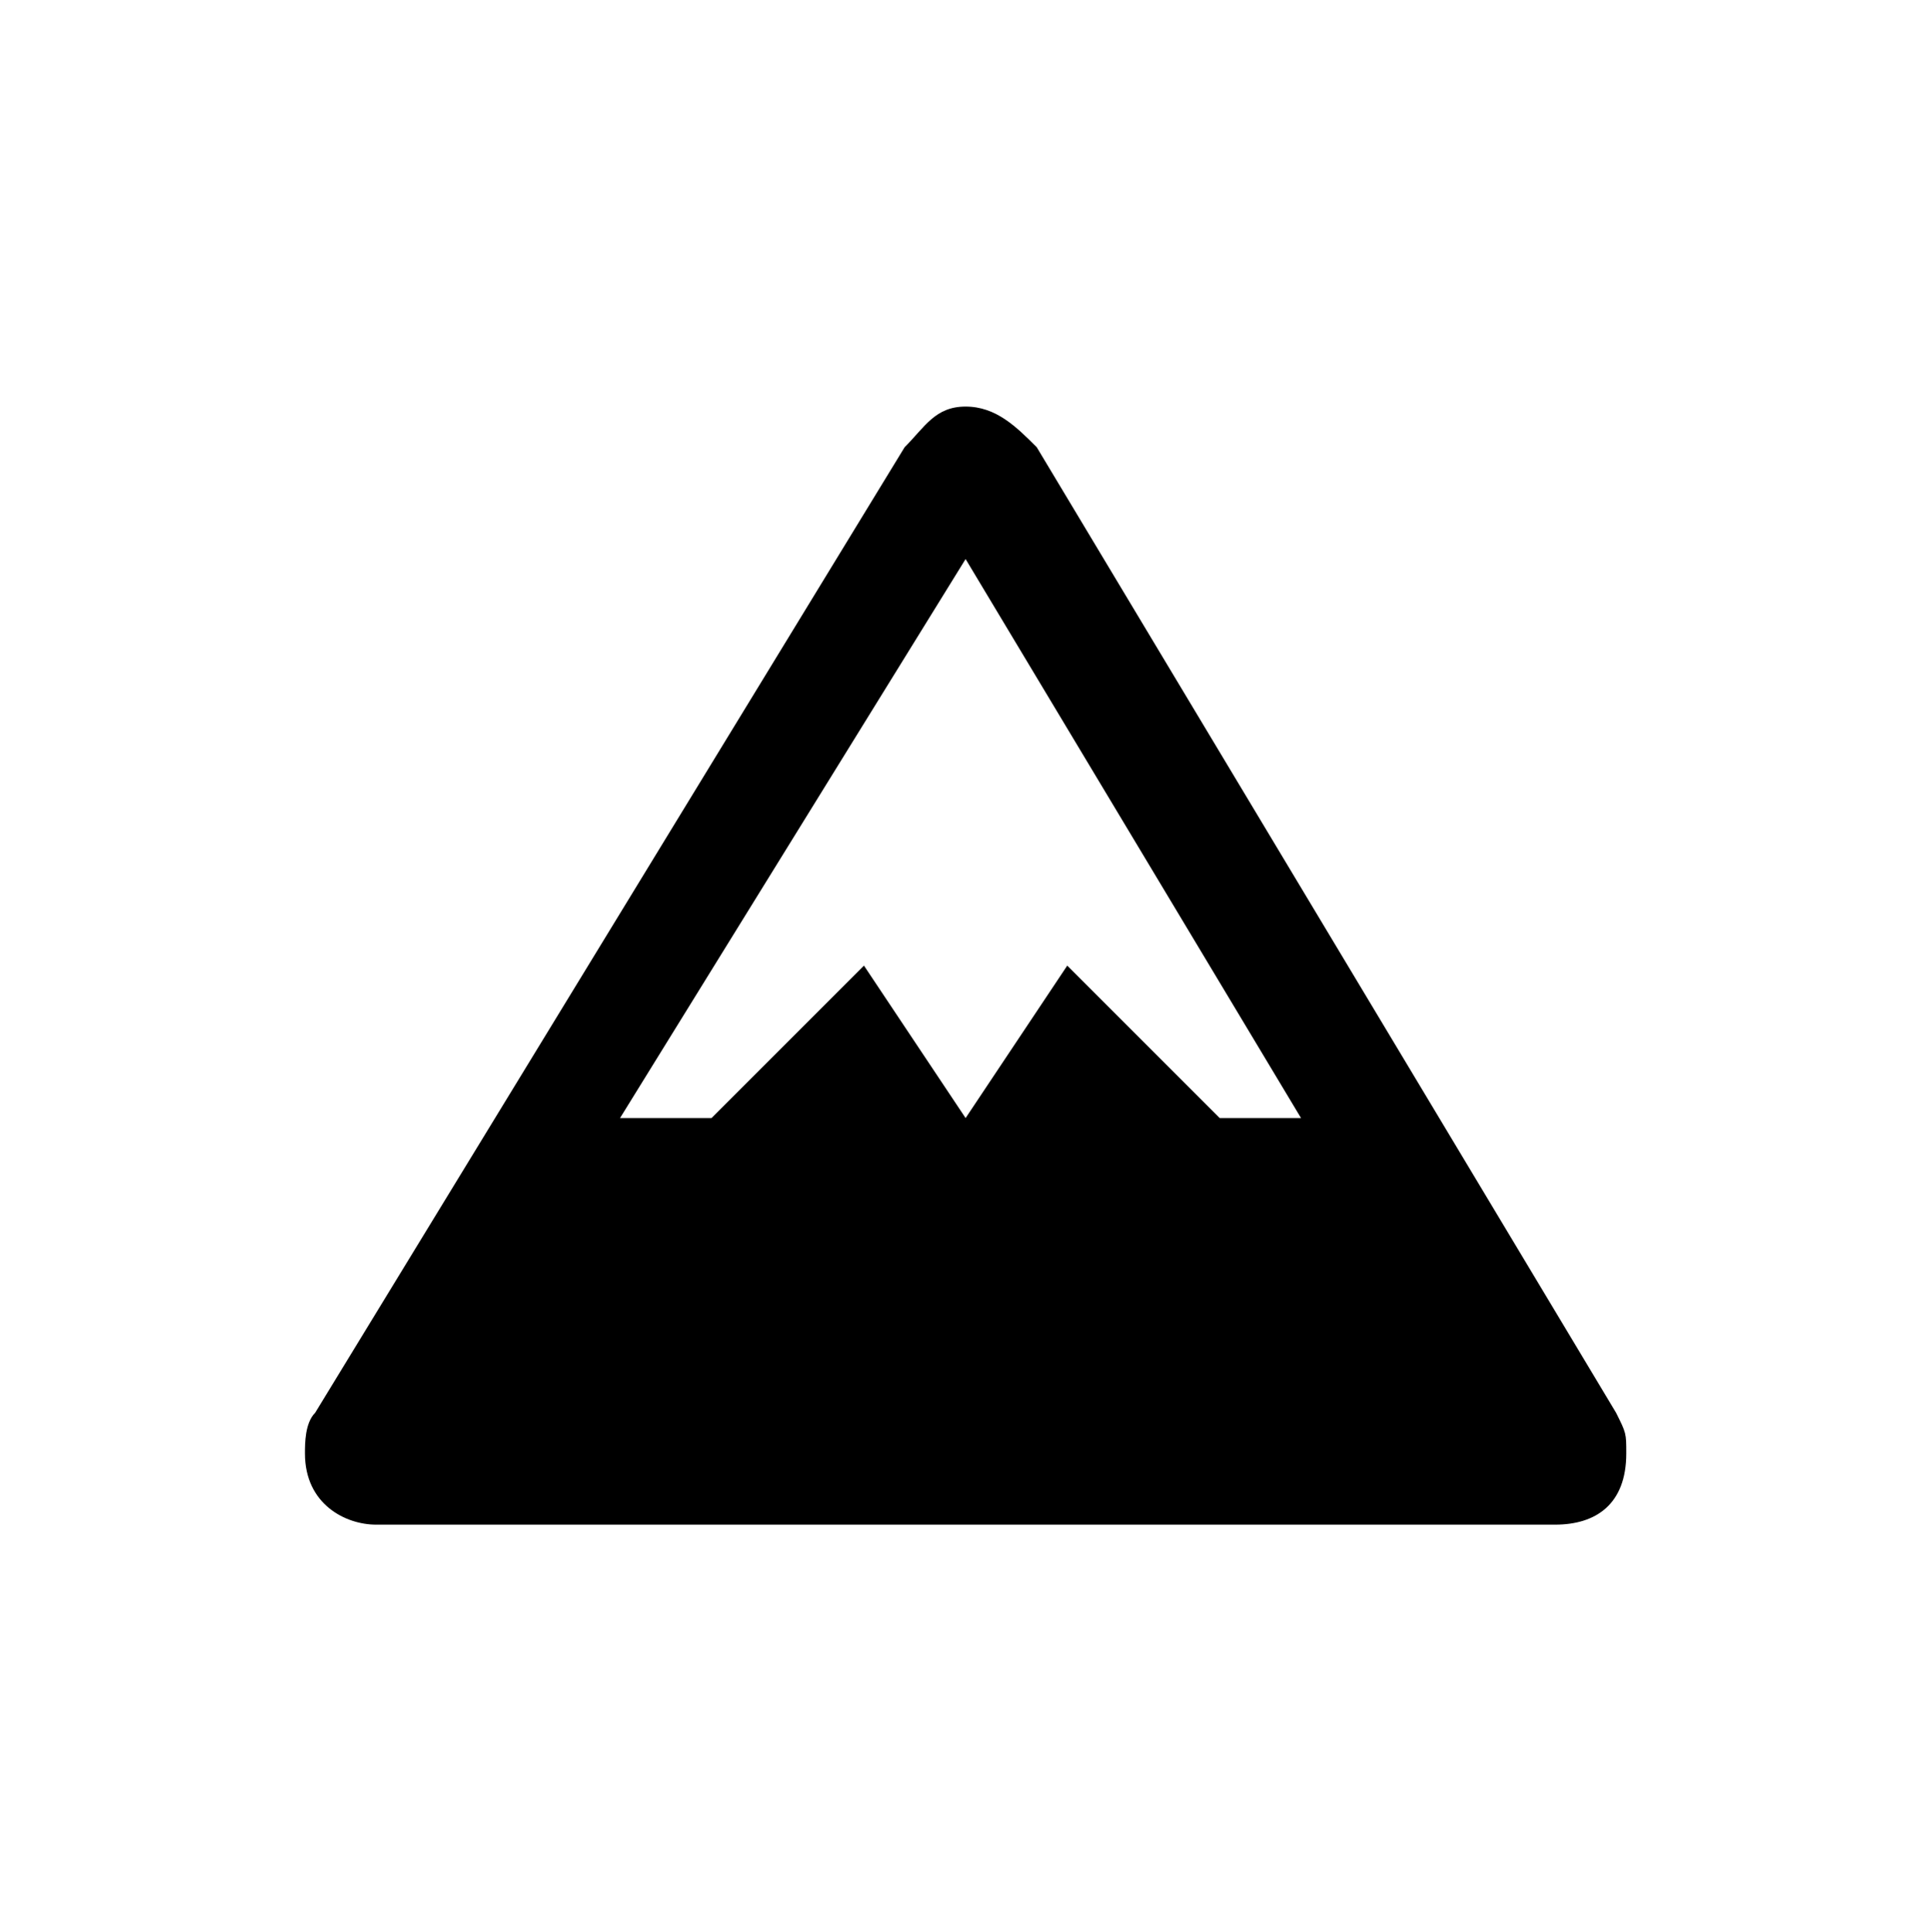
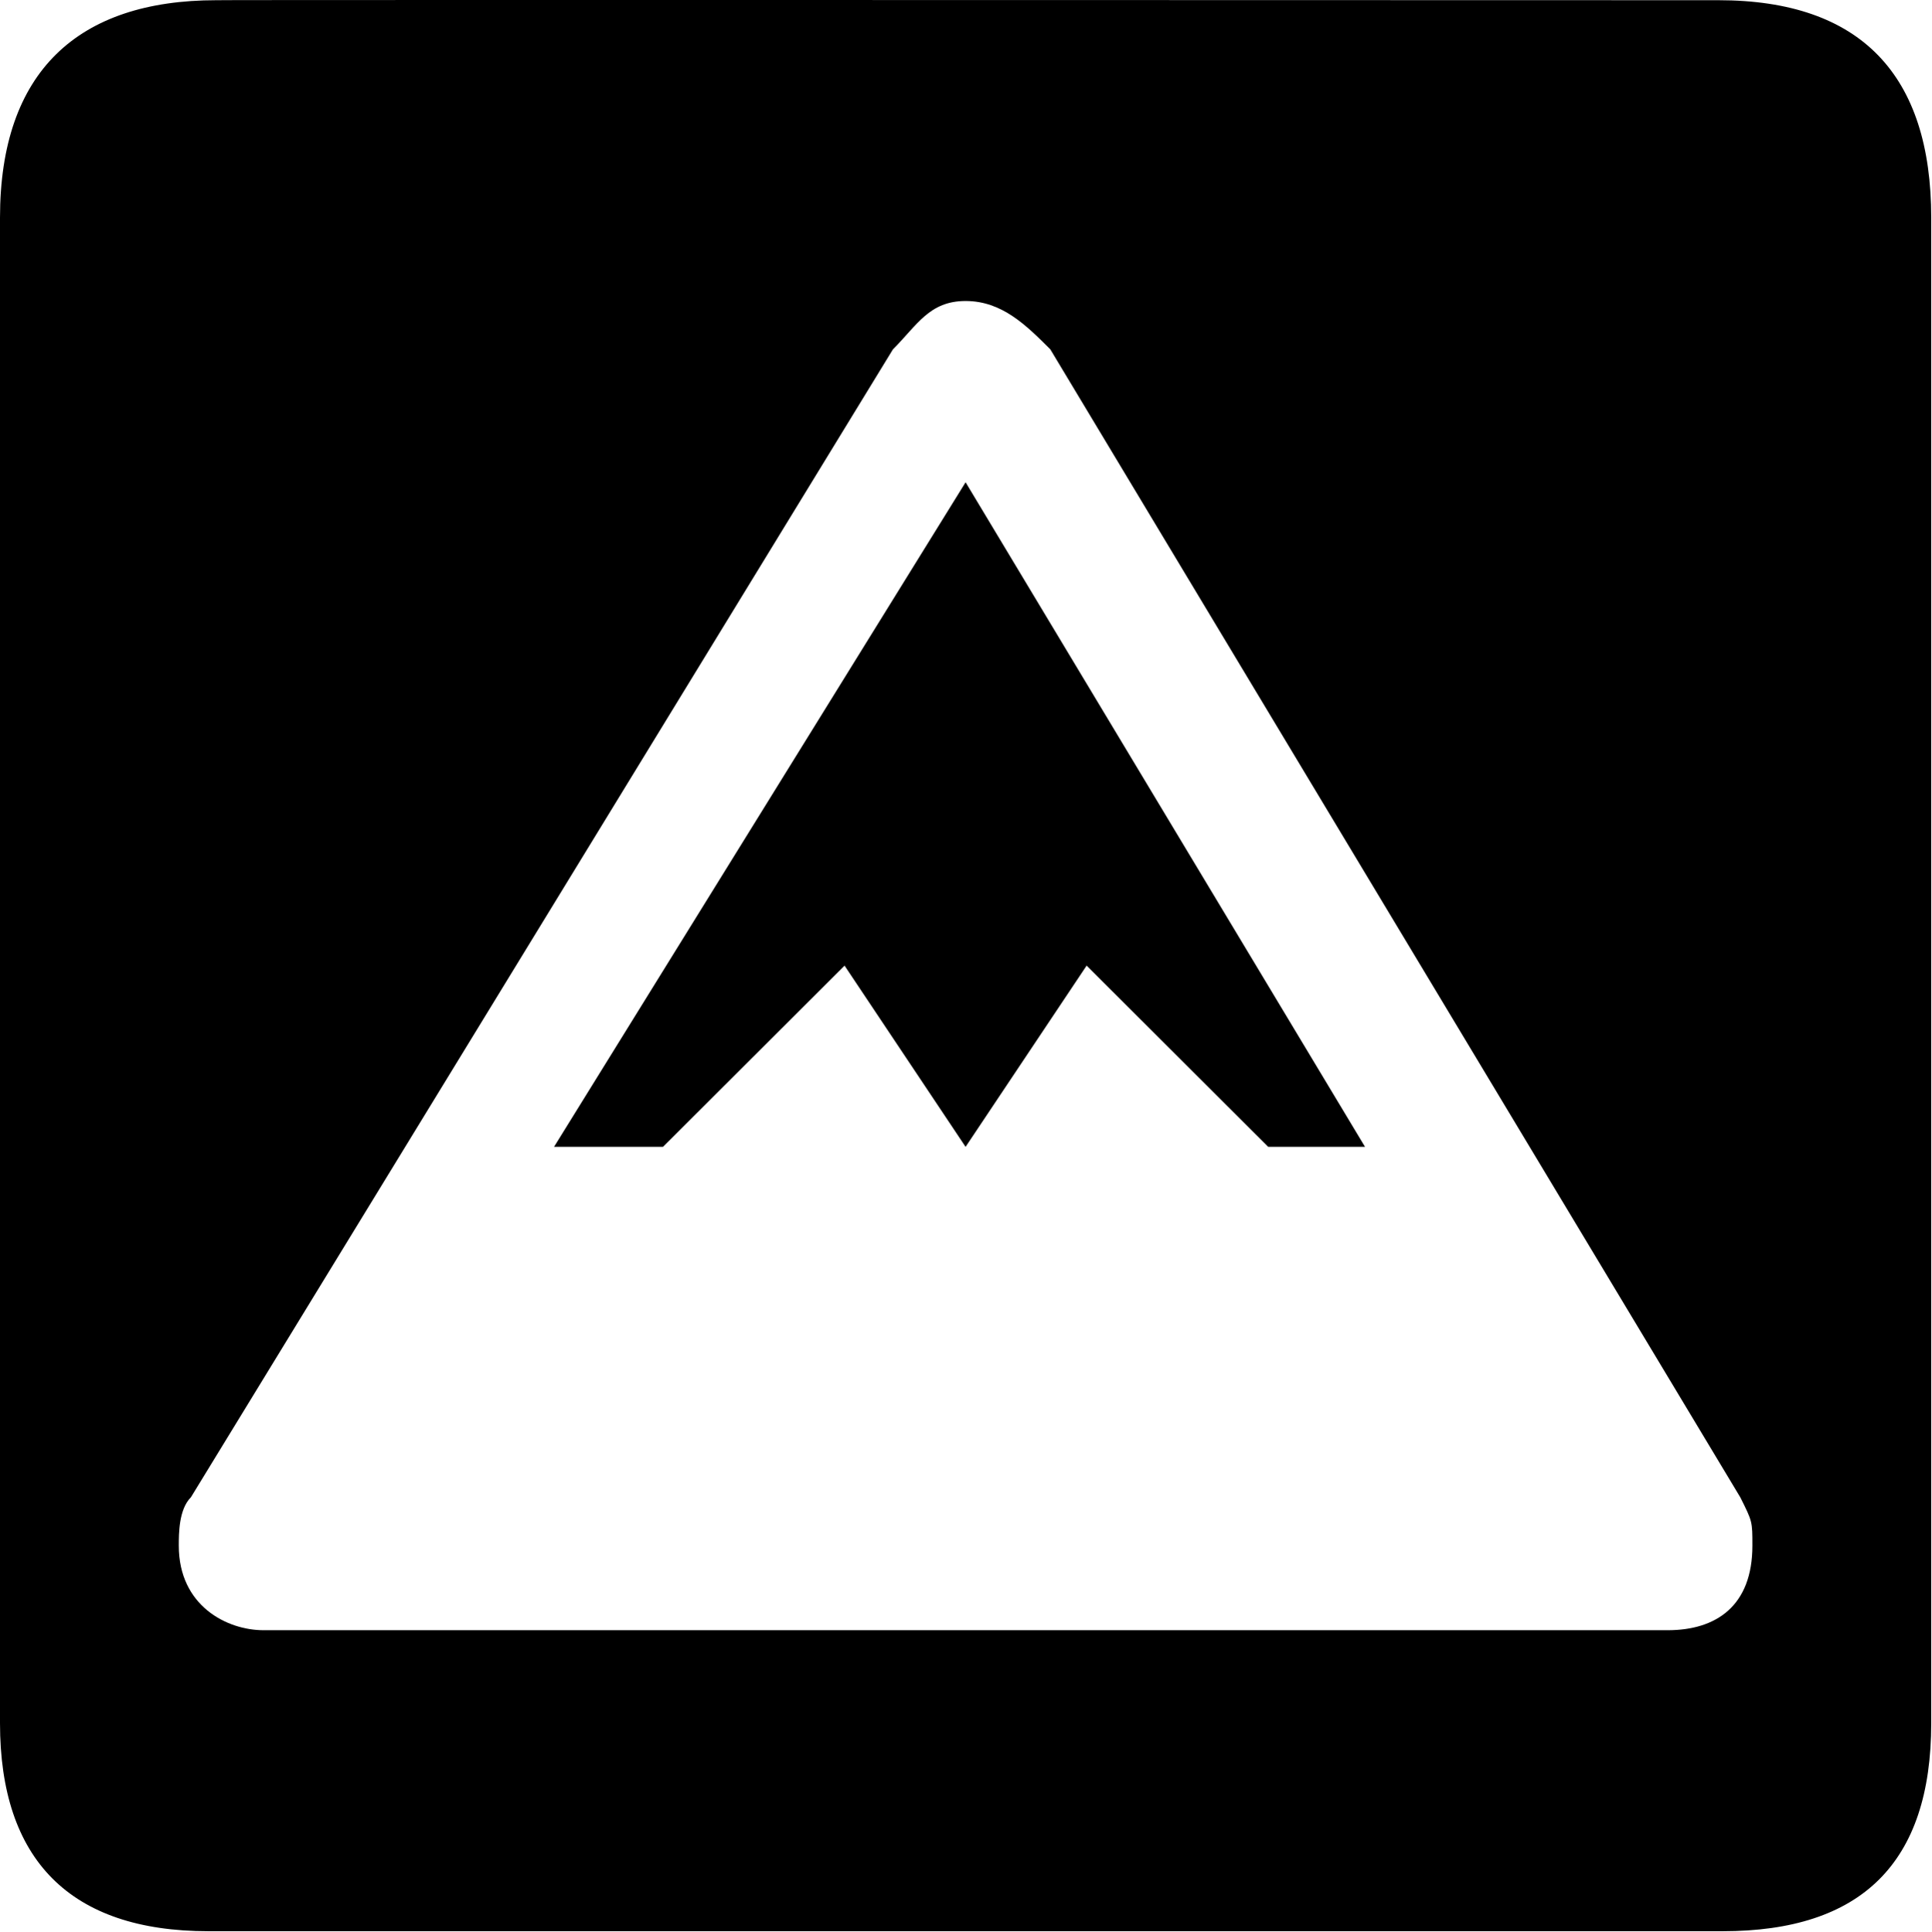
<svg width="580" height="580">
-   <path fill="param(fill)" fill-opacity="param(fill-opacity)" d="M 290 122.105 C 280.844 122.105 277.789 128.211 271.684 134.316 L 94.633 424.316 C 91.578 427.367 91.578 433.473 91.578 436.527 C 91.578 451.789 103.789 457.895 112.949 457.895 L 467.051 457.895 C 479.262 457.895 488.422 451.789 488.422 436.527 C 488.422 430.422 488.422 430.422 485.367 424.316 L 311.367 134.316 C 305.262 128.211 299.156 122.105 290 122.105 Z M 290 167.895 L 390.738 335.789 L 366.316 335.789 L 320.527 290 L 290 335.789 L 259.473 290 L 213.684 335.789 L 186.211 335.789 Z M 290 167.895 " stroke="param(outline)" stroke-opacity="param(outline-opacity)" stroke-width="param(outline-width)" />
+   <path fill="param(fill)" fill-opacity="param(fill-opacity)" d="M 64.969 0.062 C 23.379 0.062 0 21.527 0 65.387 L 0 517.492 C 0 558.52 21.023 579.996 62.574 579.996 L 517.387 579.996 C 558.949 579.996 580 559.594 580 517.492 L 580 65.387 C 580 22.598 558.949 0.062 516.086 0.062 C 516.086 0.062 64.824 -0.078 64.977 0.062 Z M 289.996 90.398 C 300.902 90.398 308.172 97.656 315.441 104.914 L 522.66 449.68 C 526.297 456.938 526.297 456.938 526.297 464.199 C 526.297 482.344 515.391 489.602 500.848 489.602 L 79.137 489.602 C 68.23 489.602 53.691 482.344 53.691 464.199 C 53.691 460.566 53.691 453.309 57.328 449.68 L 268.176 104.914 C 275.449 97.656 279.082 90.398 289.992 90.398 Z M 289.996 144.836 L 166.387 344.434 L 199.109 344.434 L 253.641 290 L 289.992 344.434 L 326.348 290 L 380.879 344.434 L 409.961 344.434 Z M 289.996 144.836 " stroke="param(outline)" stroke-opacity="param(outline-opacity)" stroke-width="param(outline-width)" />
</svg>
